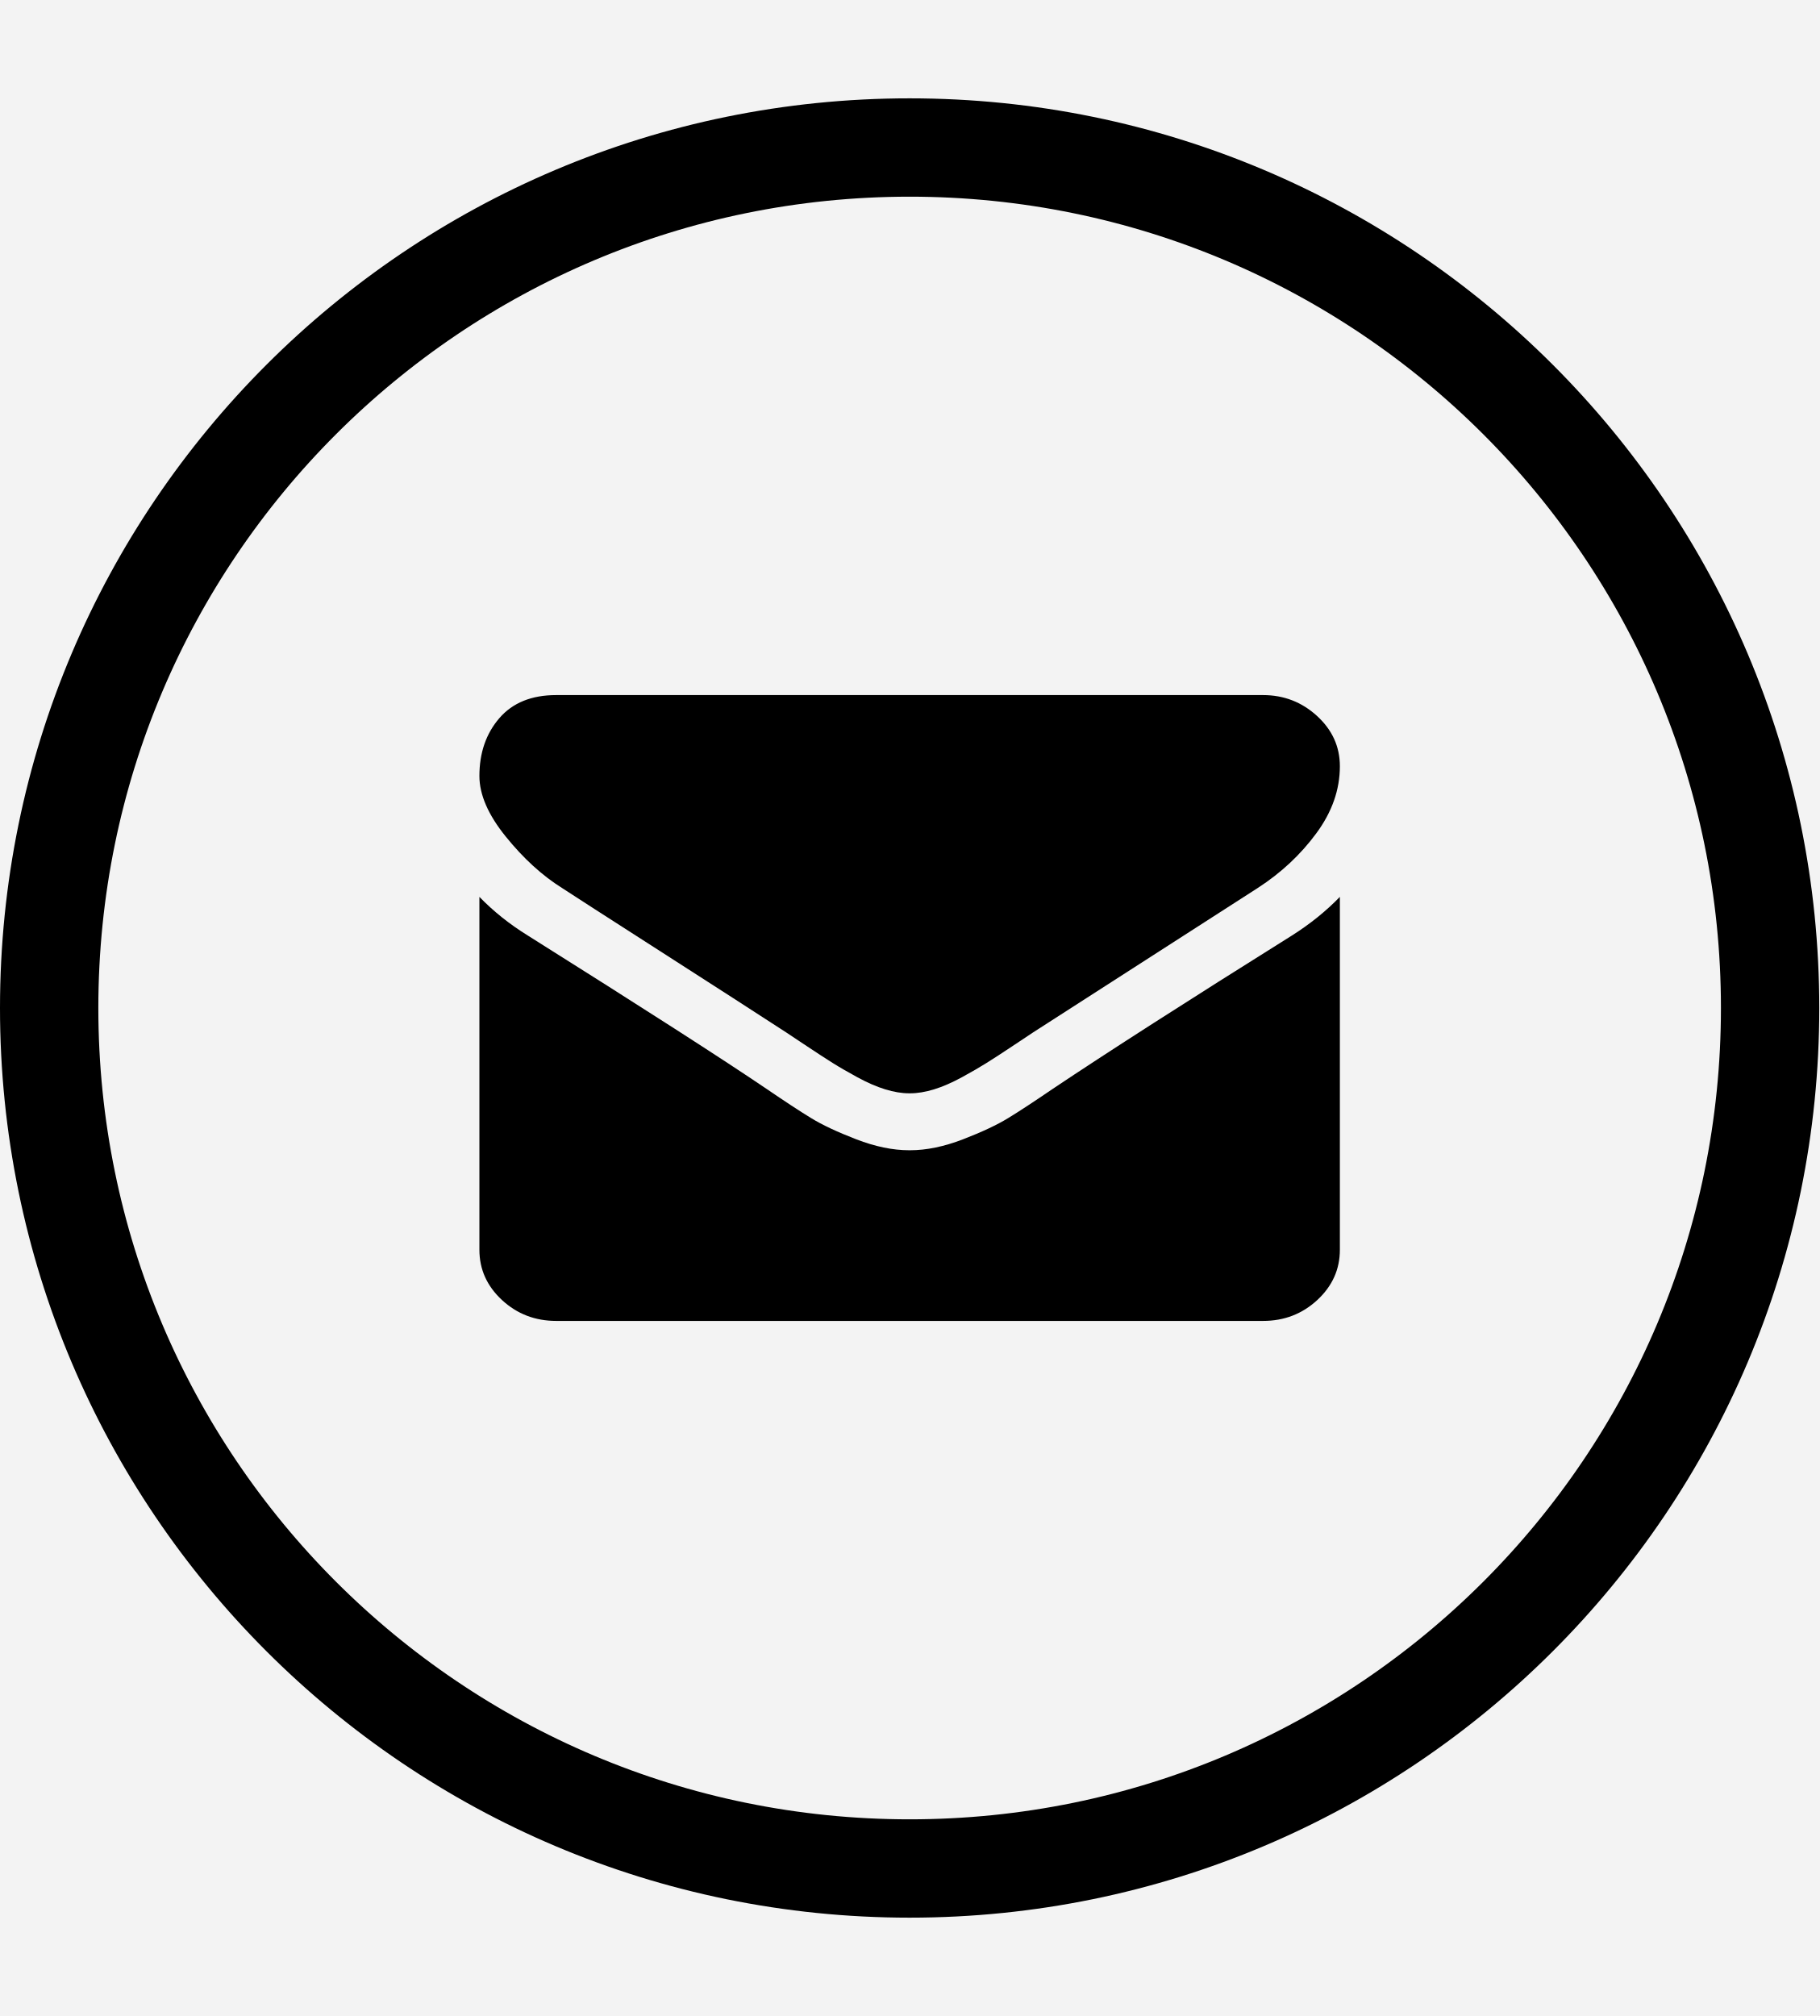
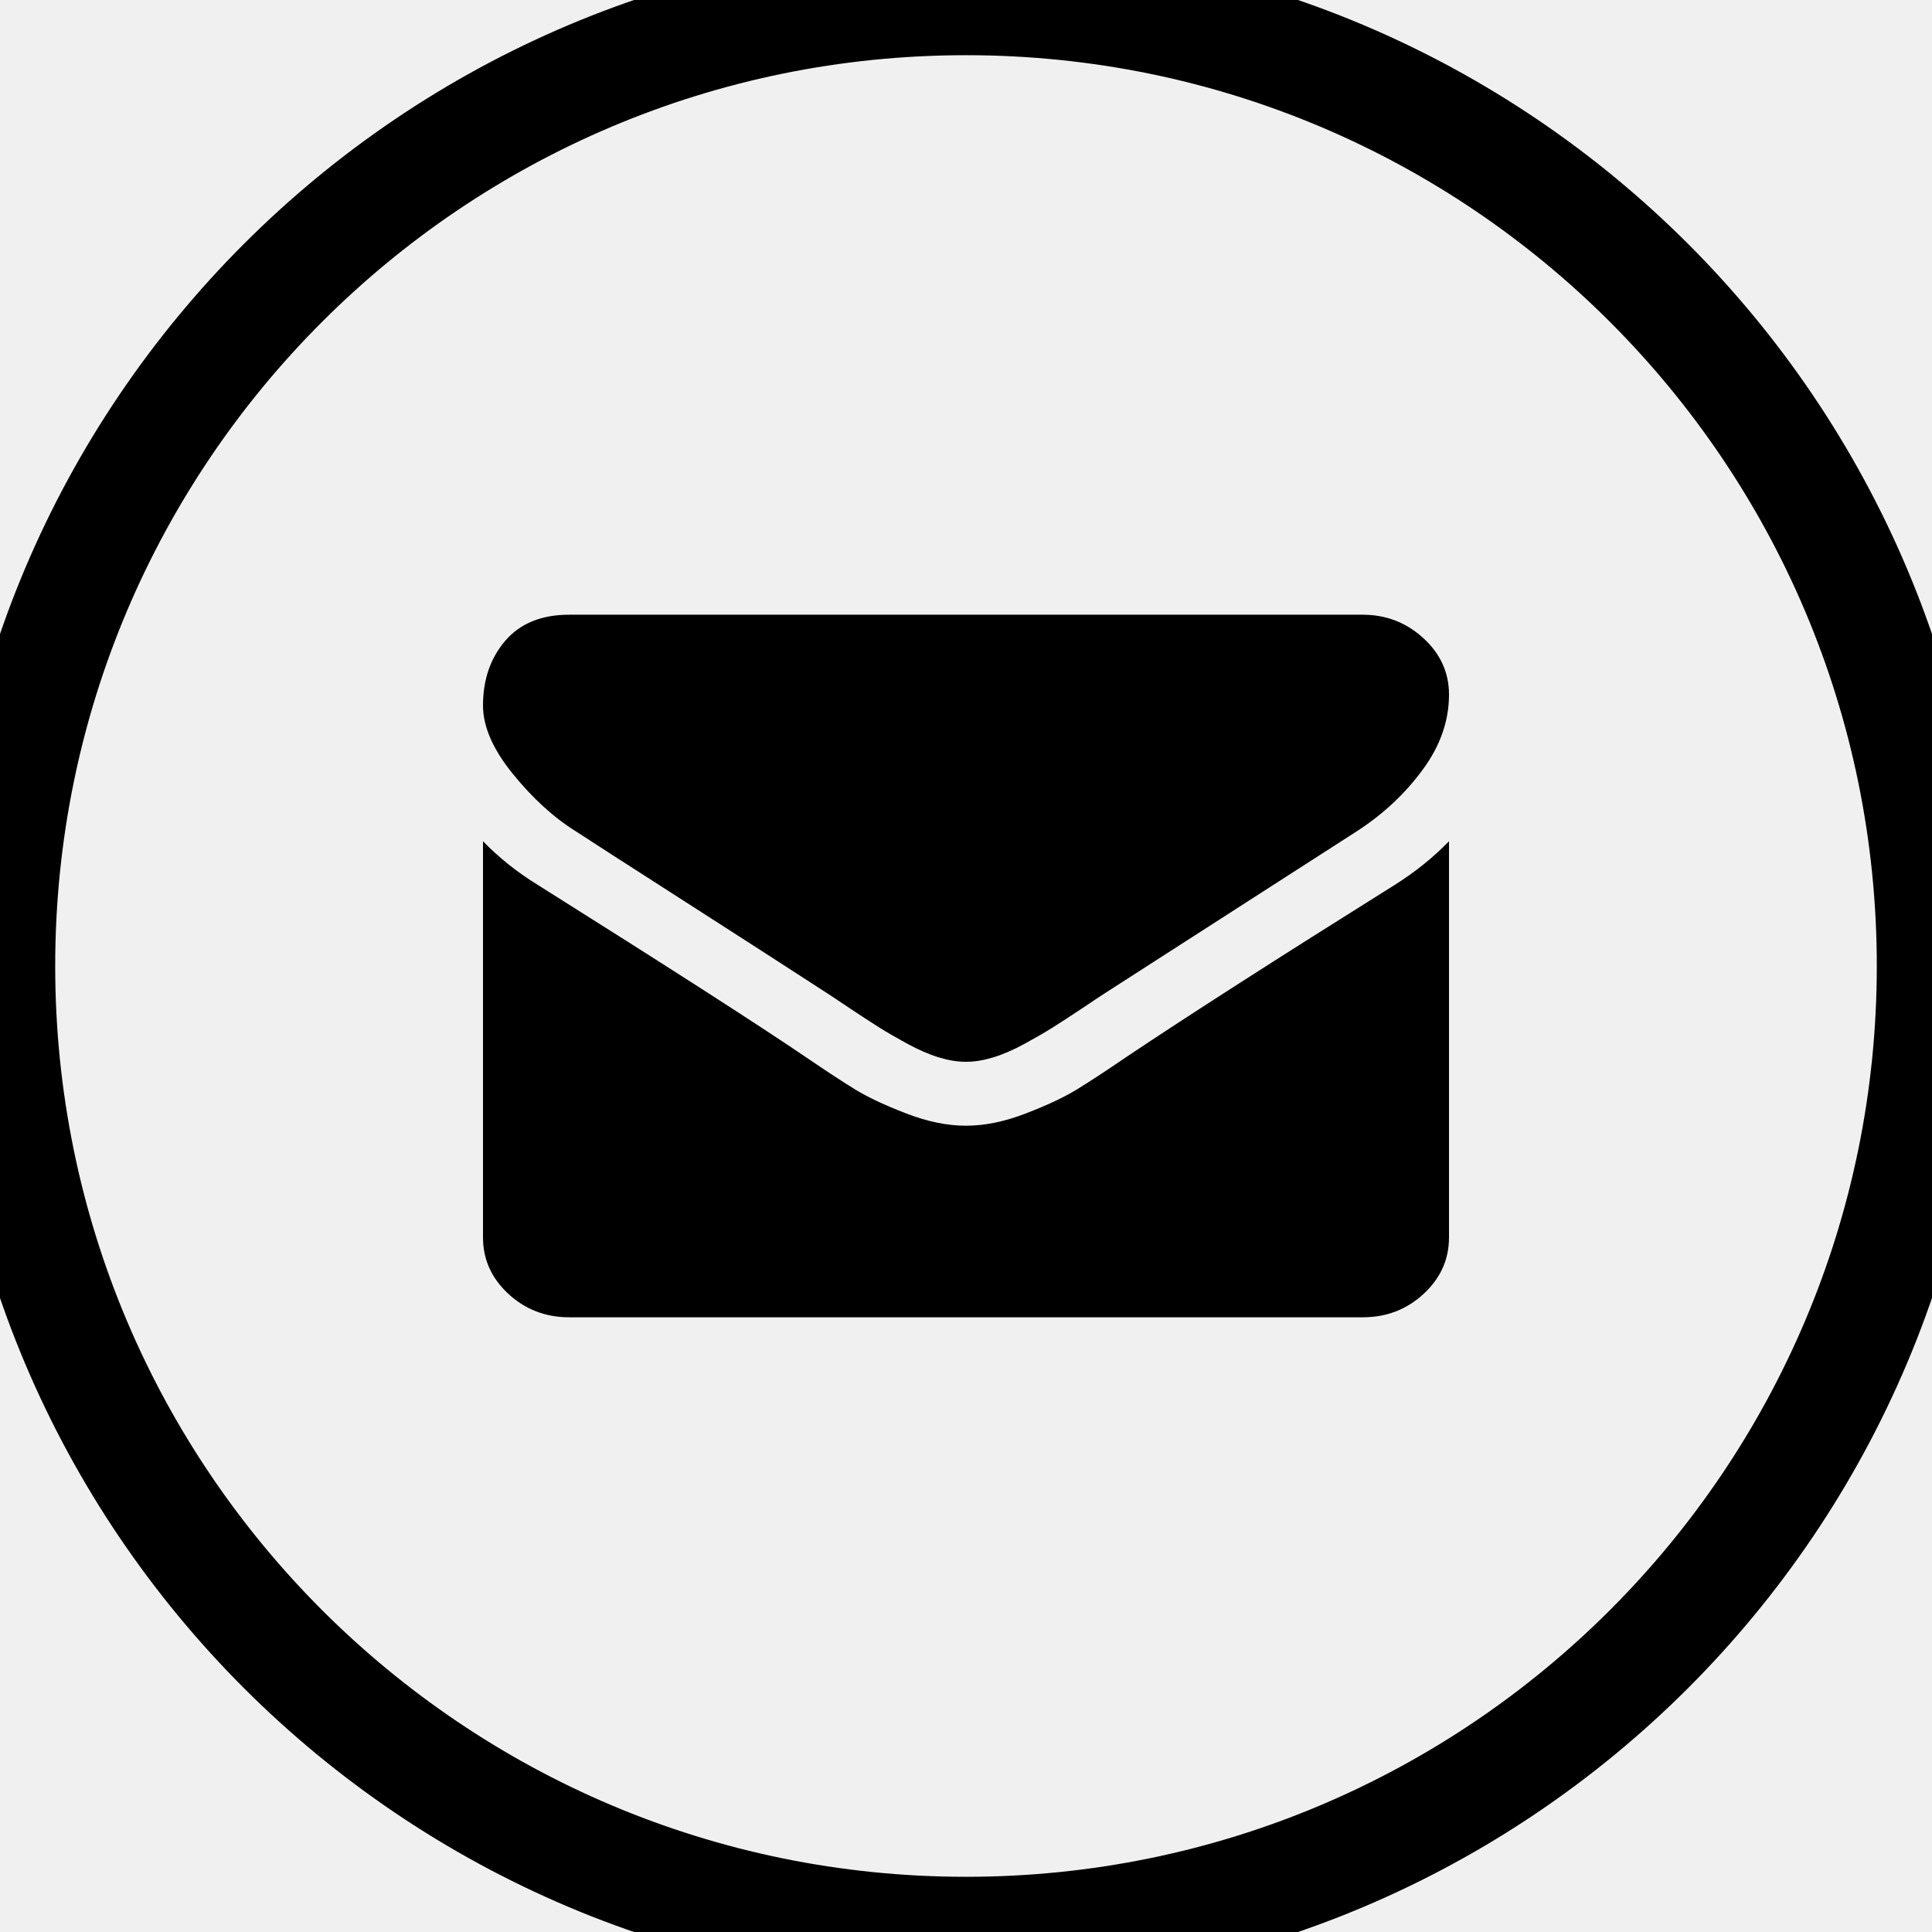
- <svg xmlns="http://www.w3.org/2000/svg" width="37px" height="41px" viewBox="0 0 37 41" version="1.1">
+ <svg xmlns="http://www.w3.org/2000/svg" width="35px" height="35px" viewBox="0 0 35 35" version="1.1">
  <defs />
  <g id="Works" stroke="none" stroke-width="1" fill="none" fill-rule="evenodd">
-     <g id="Selcted-works" transform="translate(-125, -1497)">
-       <rect id="Rectangle-18" fill-opacity="0.2" fill="#FFFFFF" x="-35" y="1489" width="1440" height="56" />
+     <g id="Selcted-works" transform="translate(-126, -1500)">
      <g id="mail" transform="translate(126, 1500)">
        <rect id="Rectangle" x="0" y="0" width="35" height="35" />
        <circle id="Oval" stroke="#000000" stroke-width="2" cx="17.5" cy="17.5" r="17.5" />
        <path d="M10.43,15.059 C10.651,15.204 11.318,15.634 12.432,16.348 C13.545,17.062 14.398,17.612 14.99,17.997 C15.055,18.039 15.194,18.131 15.405,18.273 C15.617,18.414 15.793,18.529 15.932,18.616 C16.072,18.704 16.242,18.802 16.44,18.91 C16.639,19.018 16.826,19.1 17.002,19.154 C17.178,19.208 17.34,19.235 17.49,19.235 L17.5,19.235 L17.51,19.235 C17.66,19.235 17.822,19.208 17.998,19.154 C18.174,19.1 18.361,19.018 18.56,18.91 C18.758,18.802 18.927,18.704 19.067,18.616 C19.207,18.529 19.383,18.414 19.595,18.273 C19.806,18.131 19.945,18.039 20.01,17.997 C20.609,17.611 22.132,16.632 24.58,15.059 C25.055,14.752 25.452,14.381 25.771,13.947 C26.091,13.514 26.25,13.059 26.25,12.583 C26.25,12.185 26.095,11.844 25.786,11.561 C25.477,11.278 25.11,11.136 24.687,11.136 L10.312,11.136 C9.811,11.136 9.425,11.293 9.155,11.606 C8.885,11.92 8.75,12.312 8.75,12.781 C8.75,13.161 8.929,13.573 9.287,14.015 C9.645,14.458 10.026,14.806 10.43,15.059 Z M25.273,16.027 C23.138,17.364 21.517,18.404 20.41,19.145 C20.039,19.398 19.738,19.596 19.507,19.737 C19.276,19.879 18.968,20.023 18.584,20.171 C18.2,20.319 17.842,20.393 17.51,20.393 L17.5,20.393 L17.49,20.393 C17.158,20.393 16.8,20.319 16.416,20.171 C16.032,20.023 15.724,19.879 15.493,19.737 C15.262,19.596 14.961,19.398 14.59,19.145 C13.711,18.549 12.093,17.509 9.736,16.027 C9.365,15.798 9.036,15.535 8.75,15.24 L8.75,22.417 C8.75,22.815 8.903,23.155 9.209,23.439 C9.515,23.722 9.883,23.864 10.313,23.864 L24.688,23.864 C25.117,23.864 25.485,23.722 25.791,23.439 C26.097,23.155 26.25,22.815 26.25,22.417 L26.25,15.24 C25.97,15.529 25.645,15.792 25.273,16.027 Z" id="Shape" fill="#000000" />
      </g>
    </g>
  </g>
</svg>
